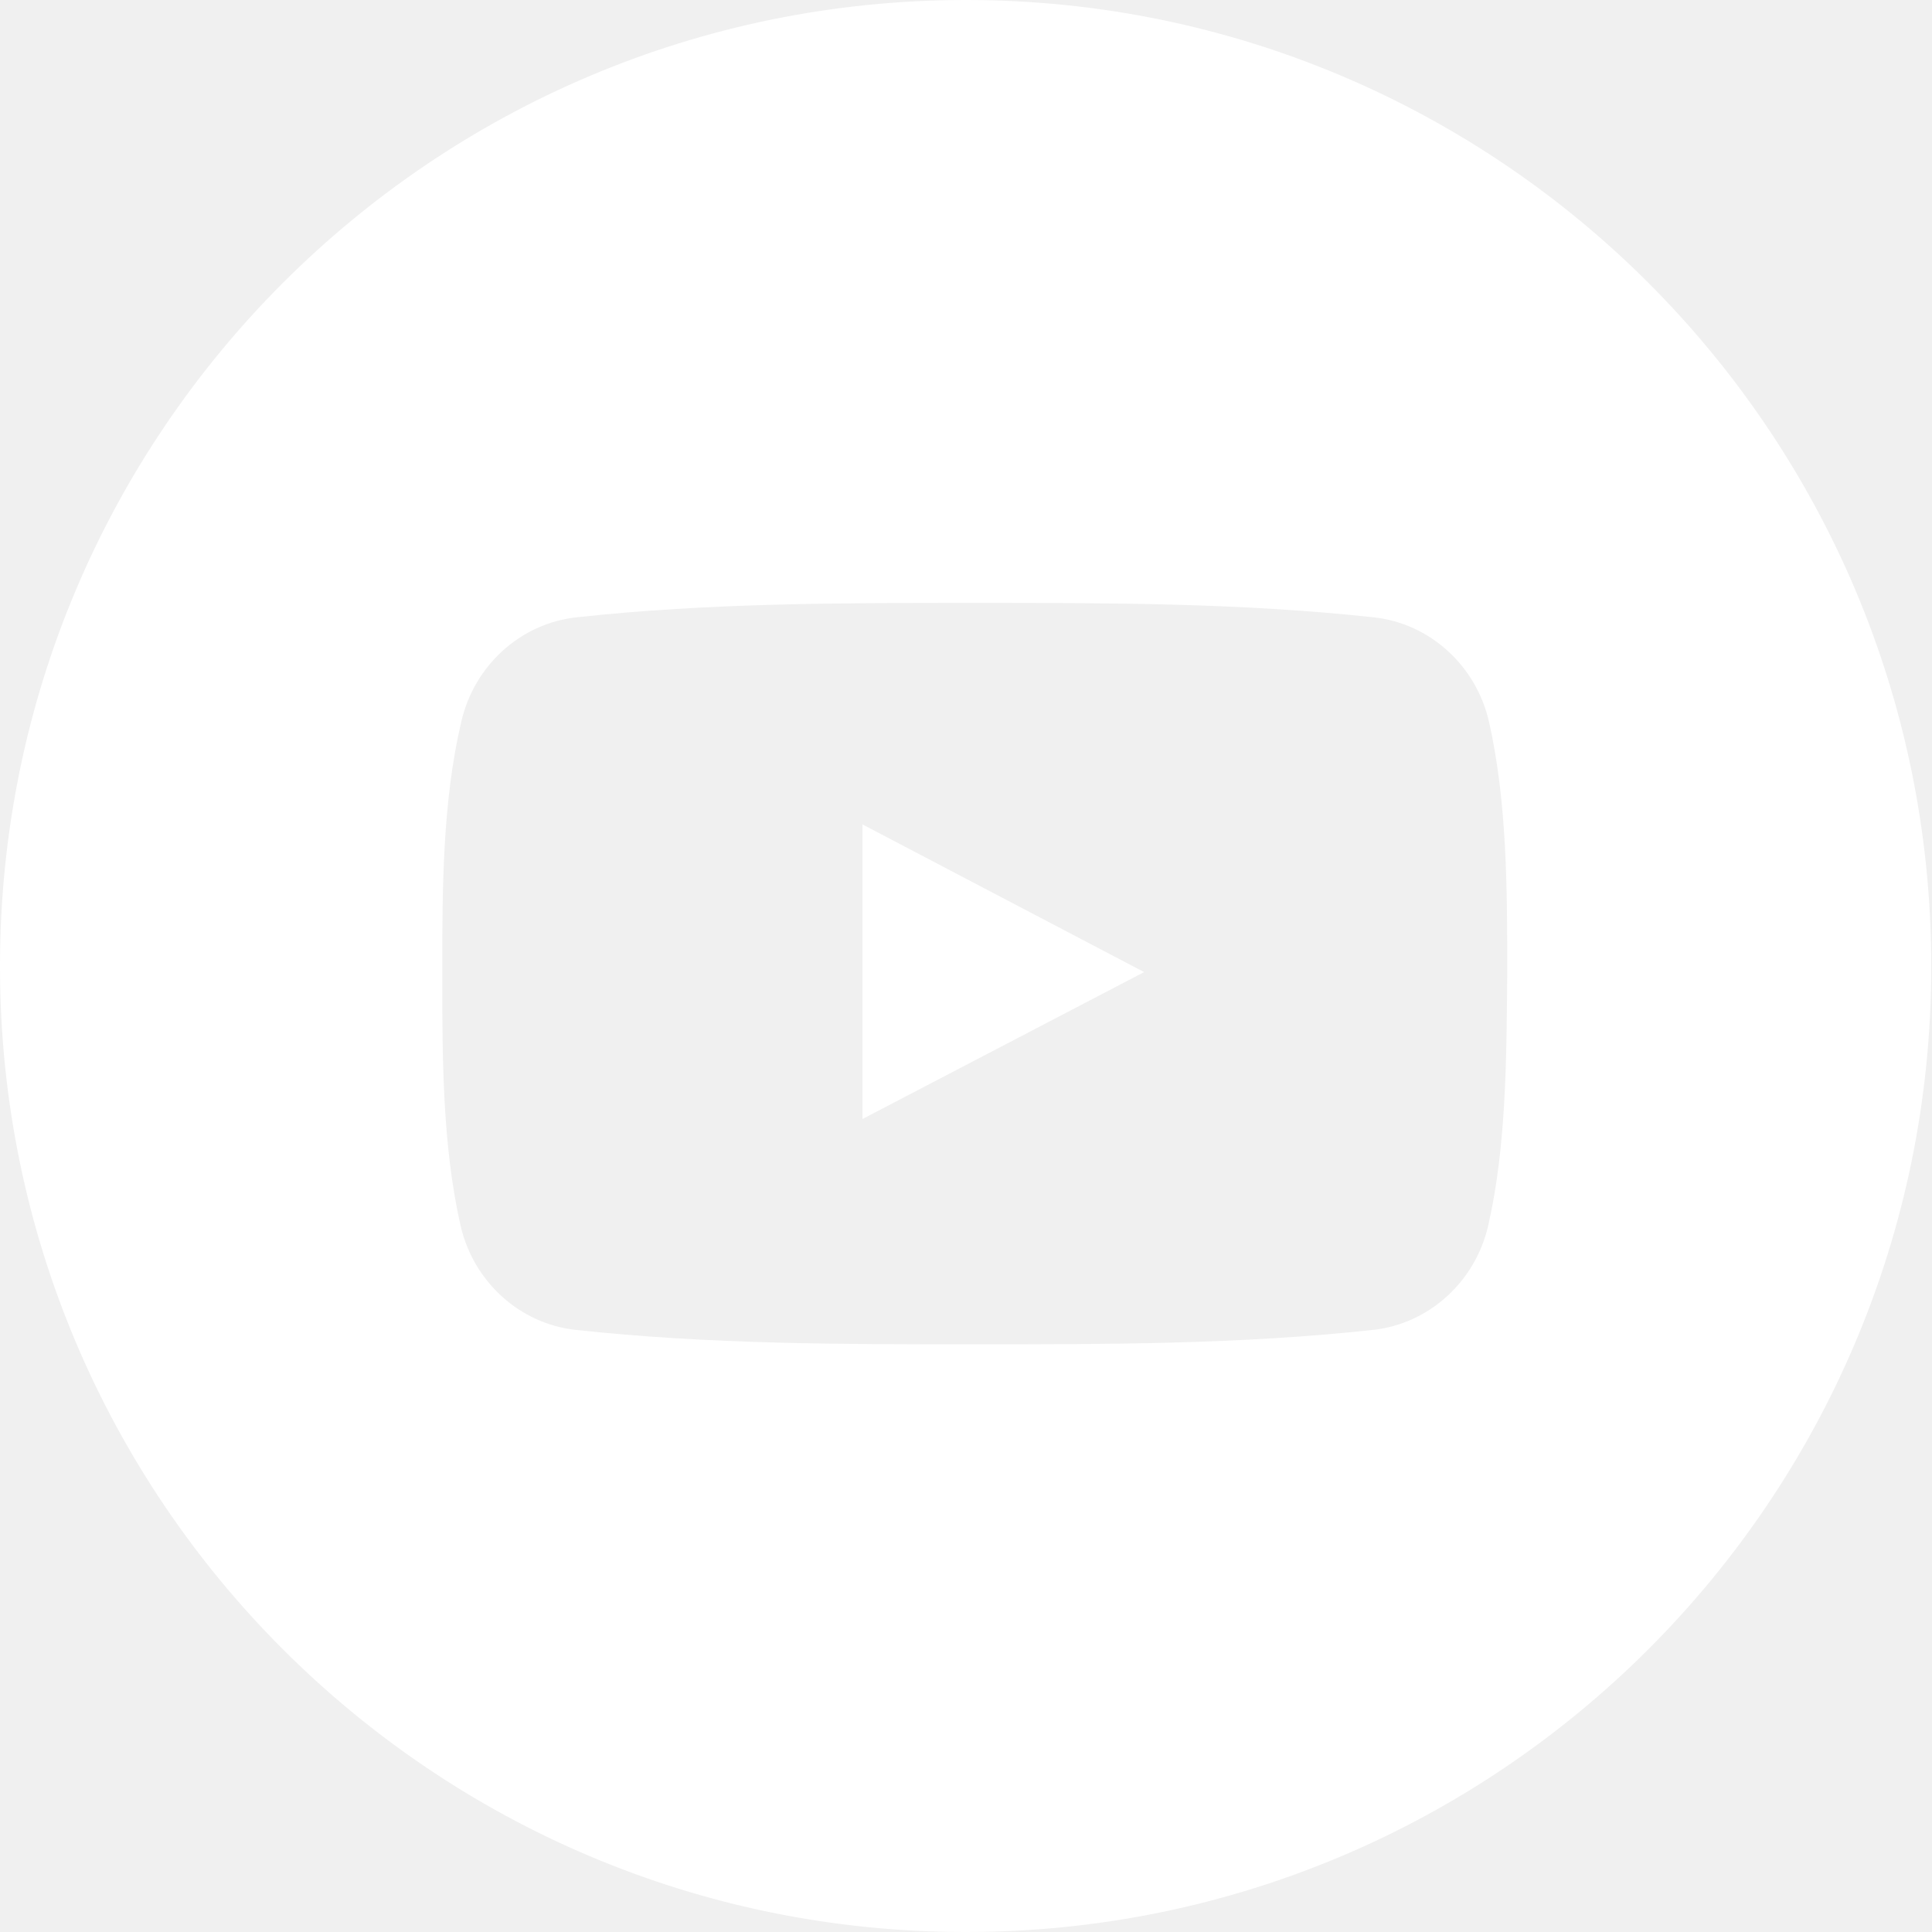
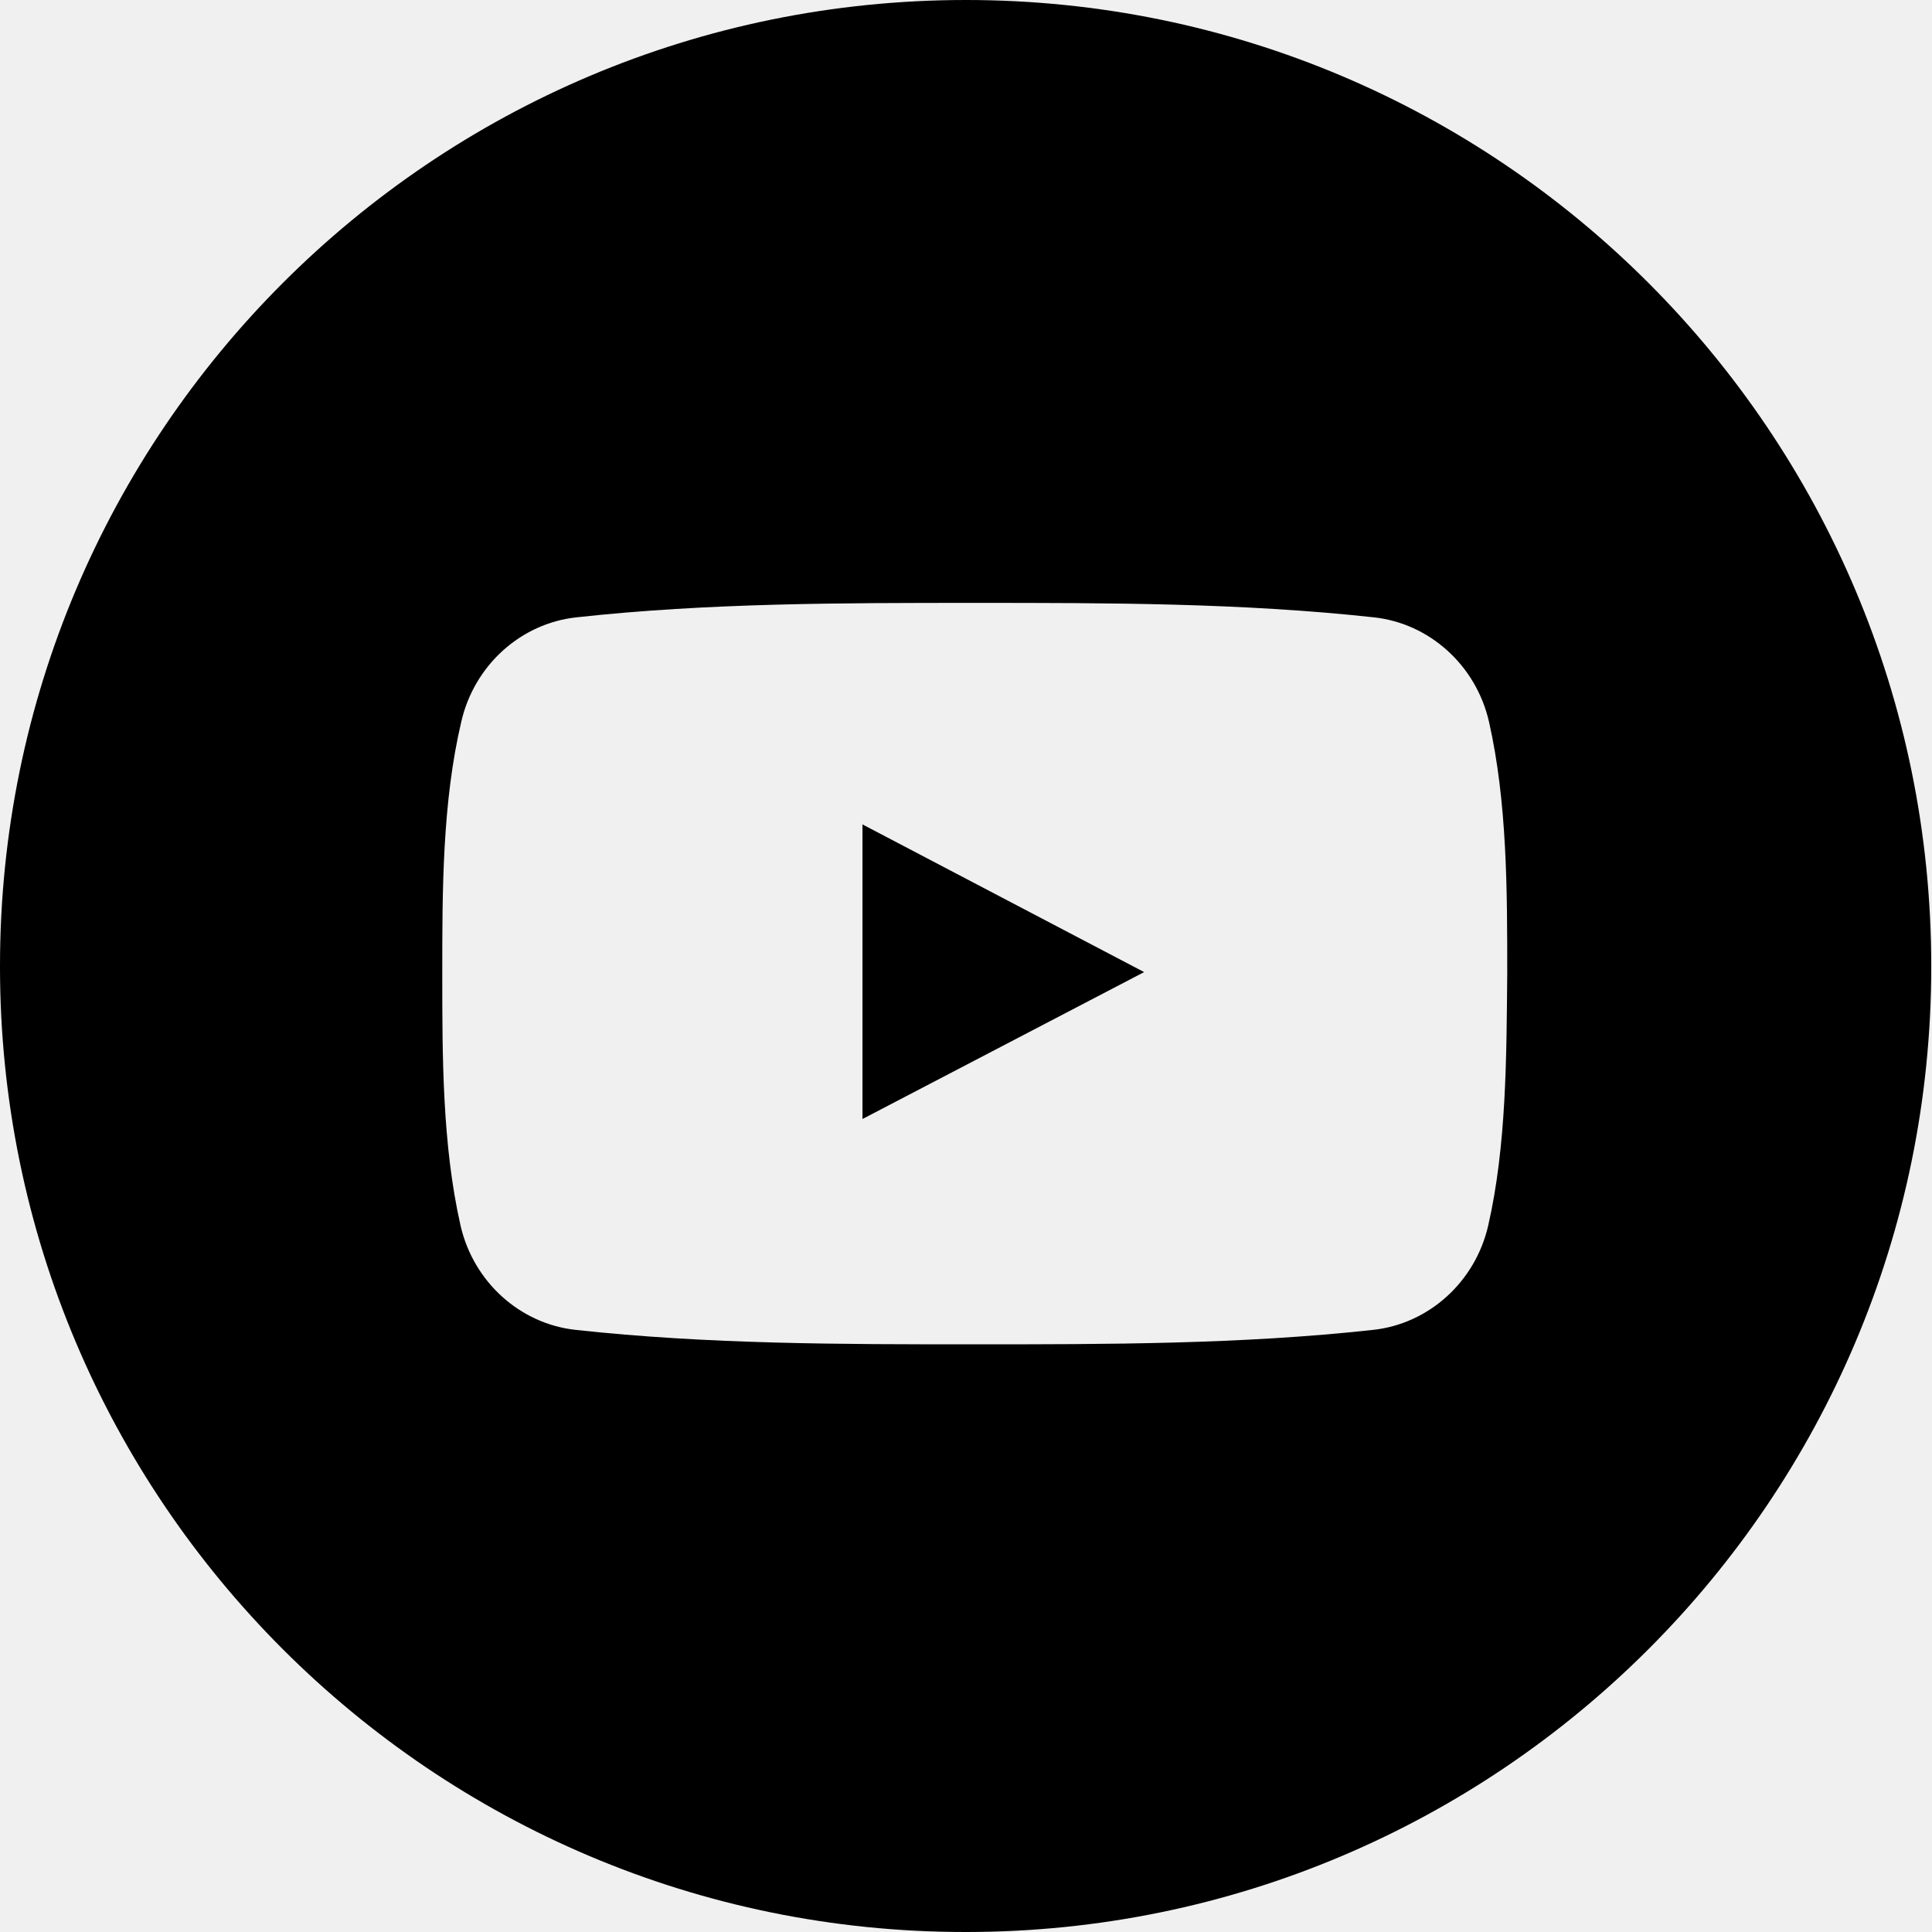
<svg xmlns="http://www.w3.org/2000/svg" xmlns:xlink="http://www.w3.org/1999/xlink" version="1.1" id="Слой_1" x="0px" y="0px" viewBox="0 0 253.8 253.8" style="enable-background:new 0 0 253.8 253.8;" xml:space="preserve">
-   <style type="text/css">
- 	.st0{fill:#FFFFFF;}
- 	.st1{clip-path:url(#SVGID_2_);fill:#FFFFFF;}
- </style>
  <polygon class="st0" points="113.3,147 150.3,127.7 113.3,108.3 " />
  <g>
    <defs>
      <rect id="SVGID_1_" width="253.8" height="253.8" />
    </defs>
    <clipPath id="SVGID_2_">
      <use xlink:href="#SVGID_1_" style="overflow:visible;" />
    </clipPath>
-     <path class="st1" d="M126.9,0L126.9,0C56.8,0,0,56.8,0,126.9v0.1c0,70,56.8,126.8,126.8,126.8h0.1c70,0,126.8-56.8,126.8-126.8   v-0.1C253.7,56.8,196.9,0,126.9,0 M195.5,161c-1.7,7.4-7.8,12.9-15.1,13.7c-17.3,1.9-34.9,1.9-52.4,1.9c-17.5,0-35,0-52.4-1.9   c-7.3-0.8-13.4-6.3-15.1-13.7c-2.4-10.6-2.4-22.2-2.4-33.1c0-10.9,0-22.5,2.5-33.1c1.7-7.4,7.8-12.9,15.1-13.7   c17.3-1.9,34.9-1.9,52.4-1.9c17.5,0,35,0,52.4,1.9c7.3,0.8,13.4,6.3,15.1,13.7c2.4,10.6,2.4,22.2,2.4,33.1   C197.9,138.9,197.9,150.5,195.5,161" />
+     <path d="M126.9,0L126.9,0C56.8,0,0,56.8,0,126.9v0.1c0,70,56.8,126.8,126.8,126.8h0.1c70,0,126.8-56.8,126.8-126.8   v-0.1C253.7,56.8,196.9,0,126.9,0 M195.5,161c-1.7,7.4-7.8,12.9-15.1,13.7c-17.3,1.9-34.9,1.9-52.4,1.9c-17.5,0-35,0-52.4-1.9   c-7.3-0.8-13.4-6.3-15.1-13.7c-2.4-10.6-2.4-22.2-2.4-33.1c0-10.9,0-22.5,2.5-33.1c1.7-7.4,7.8-12.9,15.1-13.7   c17.3-1.9,34.9-1.9,52.4-1.9c17.5,0,35,0,52.4,1.9c7.3,0.8,13.4,6.3,15.1,13.7c2.4,10.6,2.4,22.2,2.4,33.1   C197.9,138.9,197.9,150.5,195.5,161" />
  </g>
</svg>
